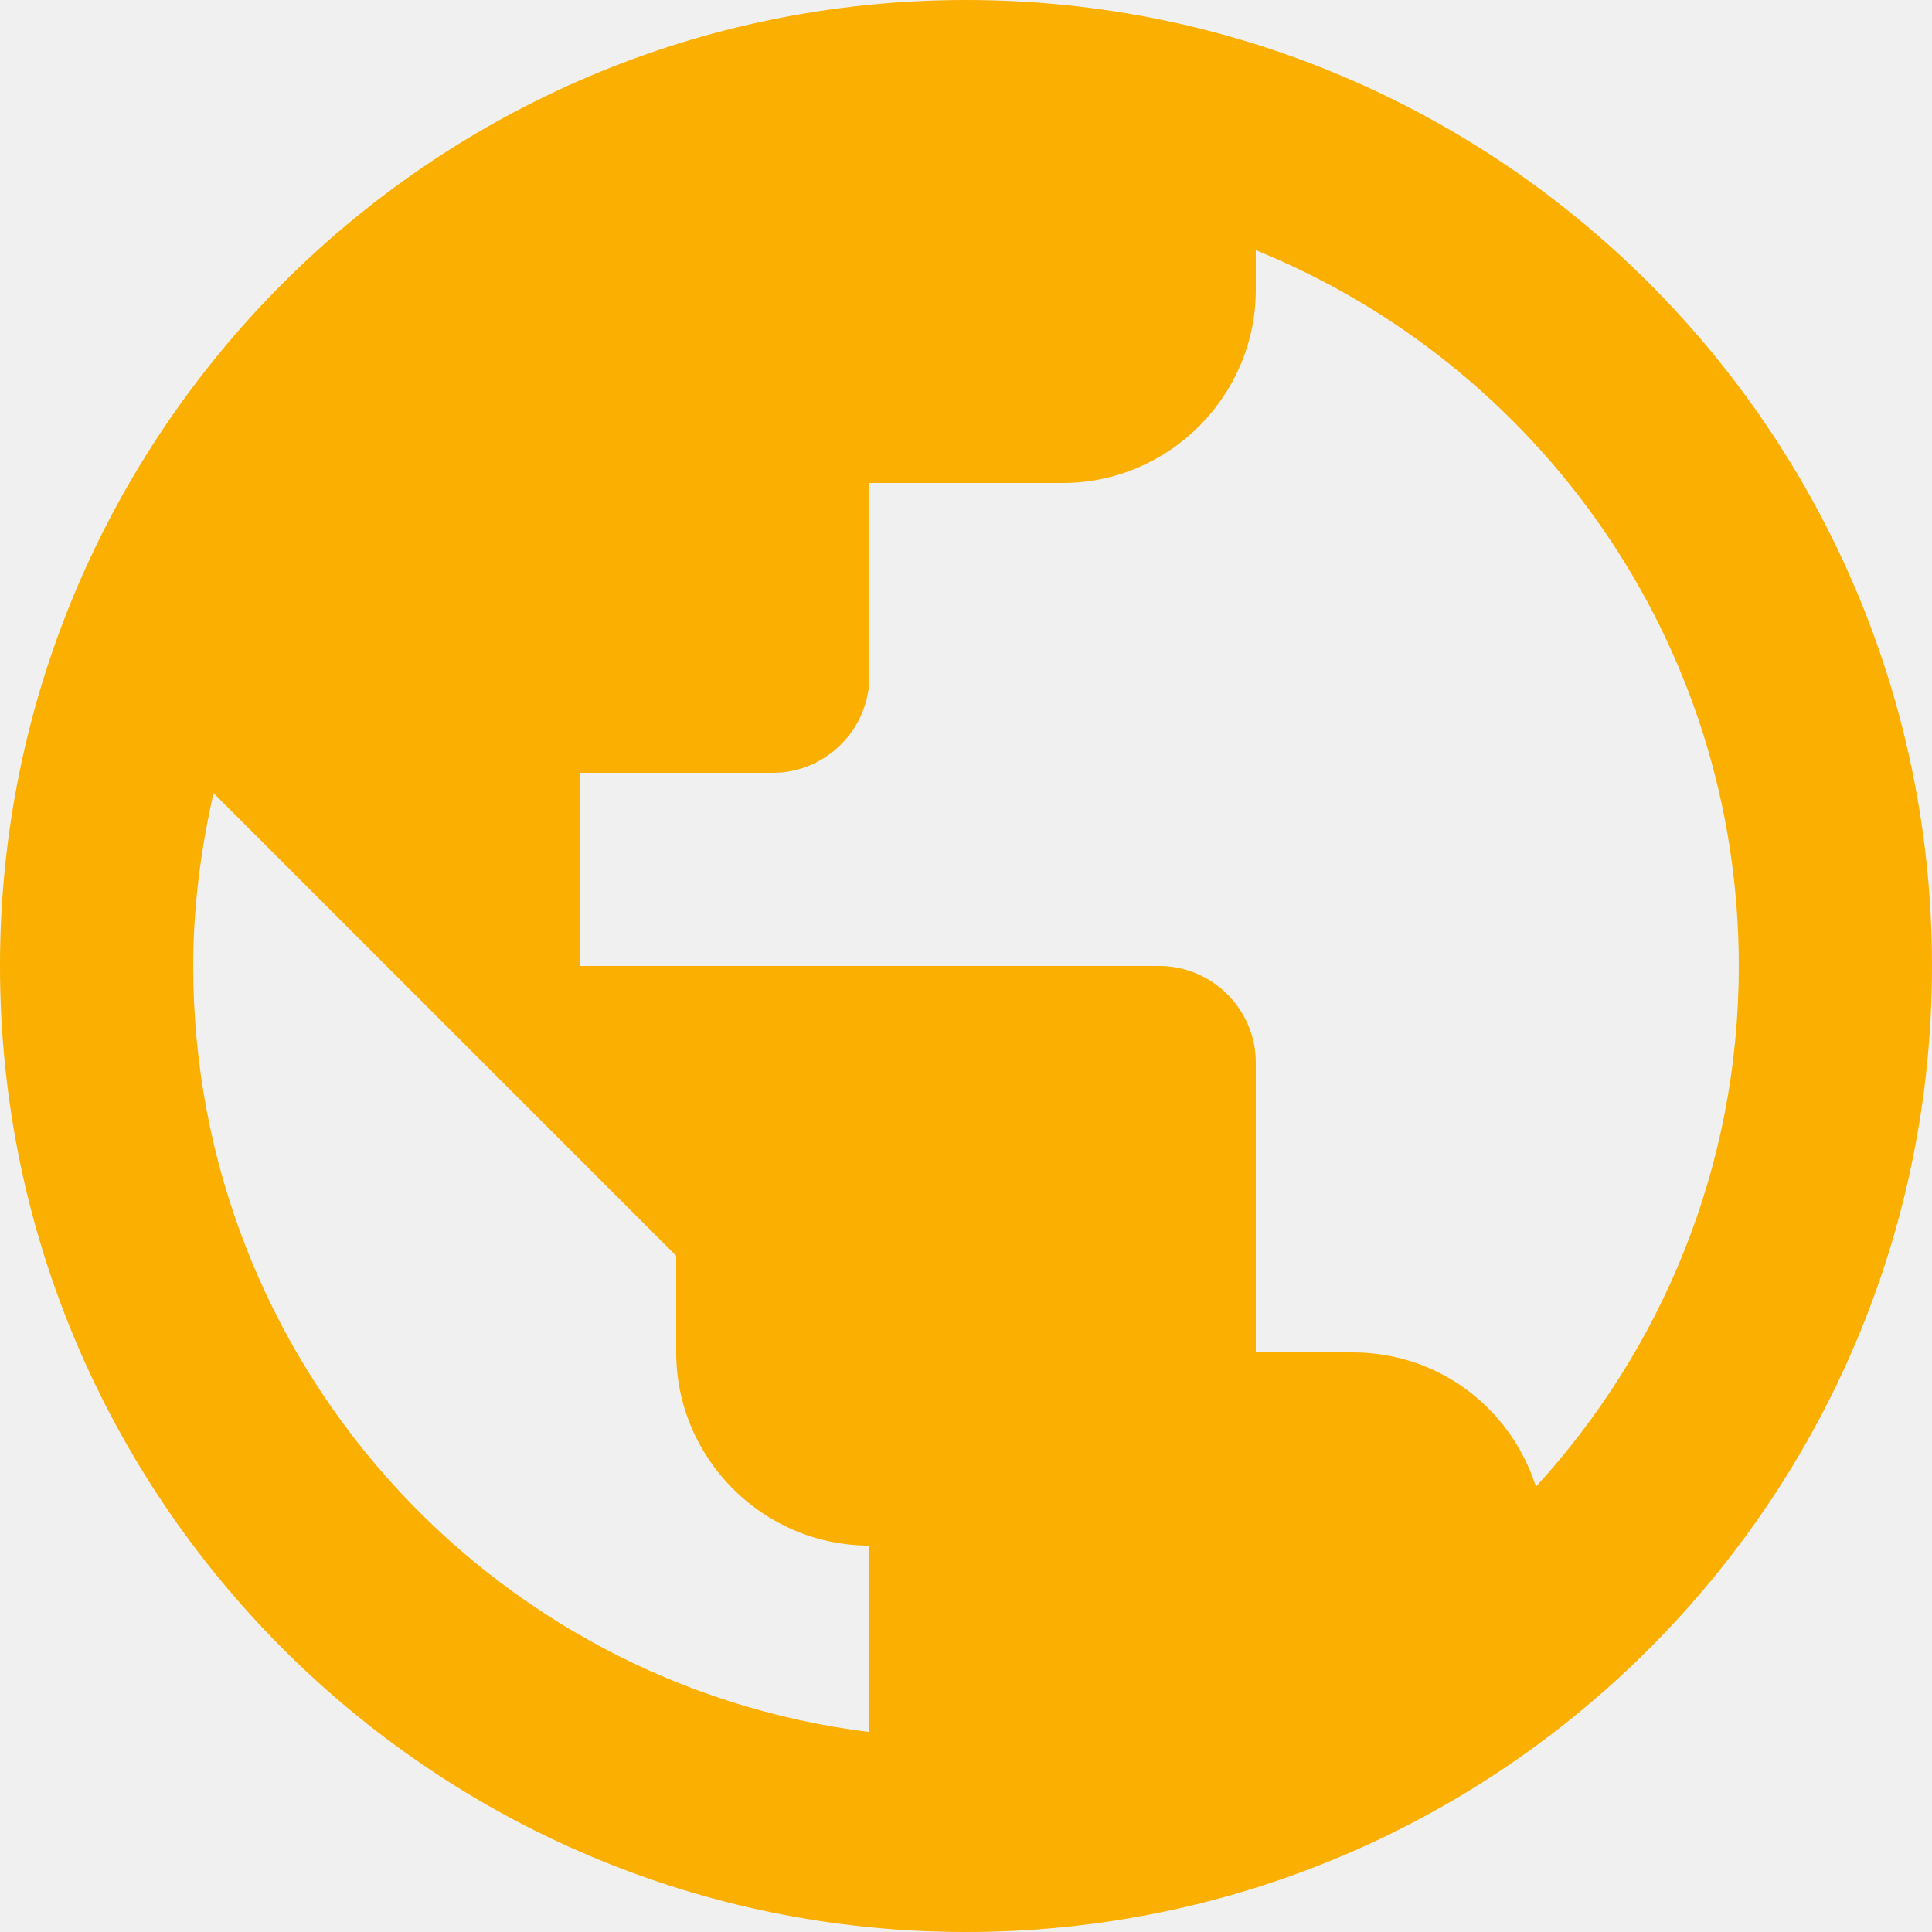
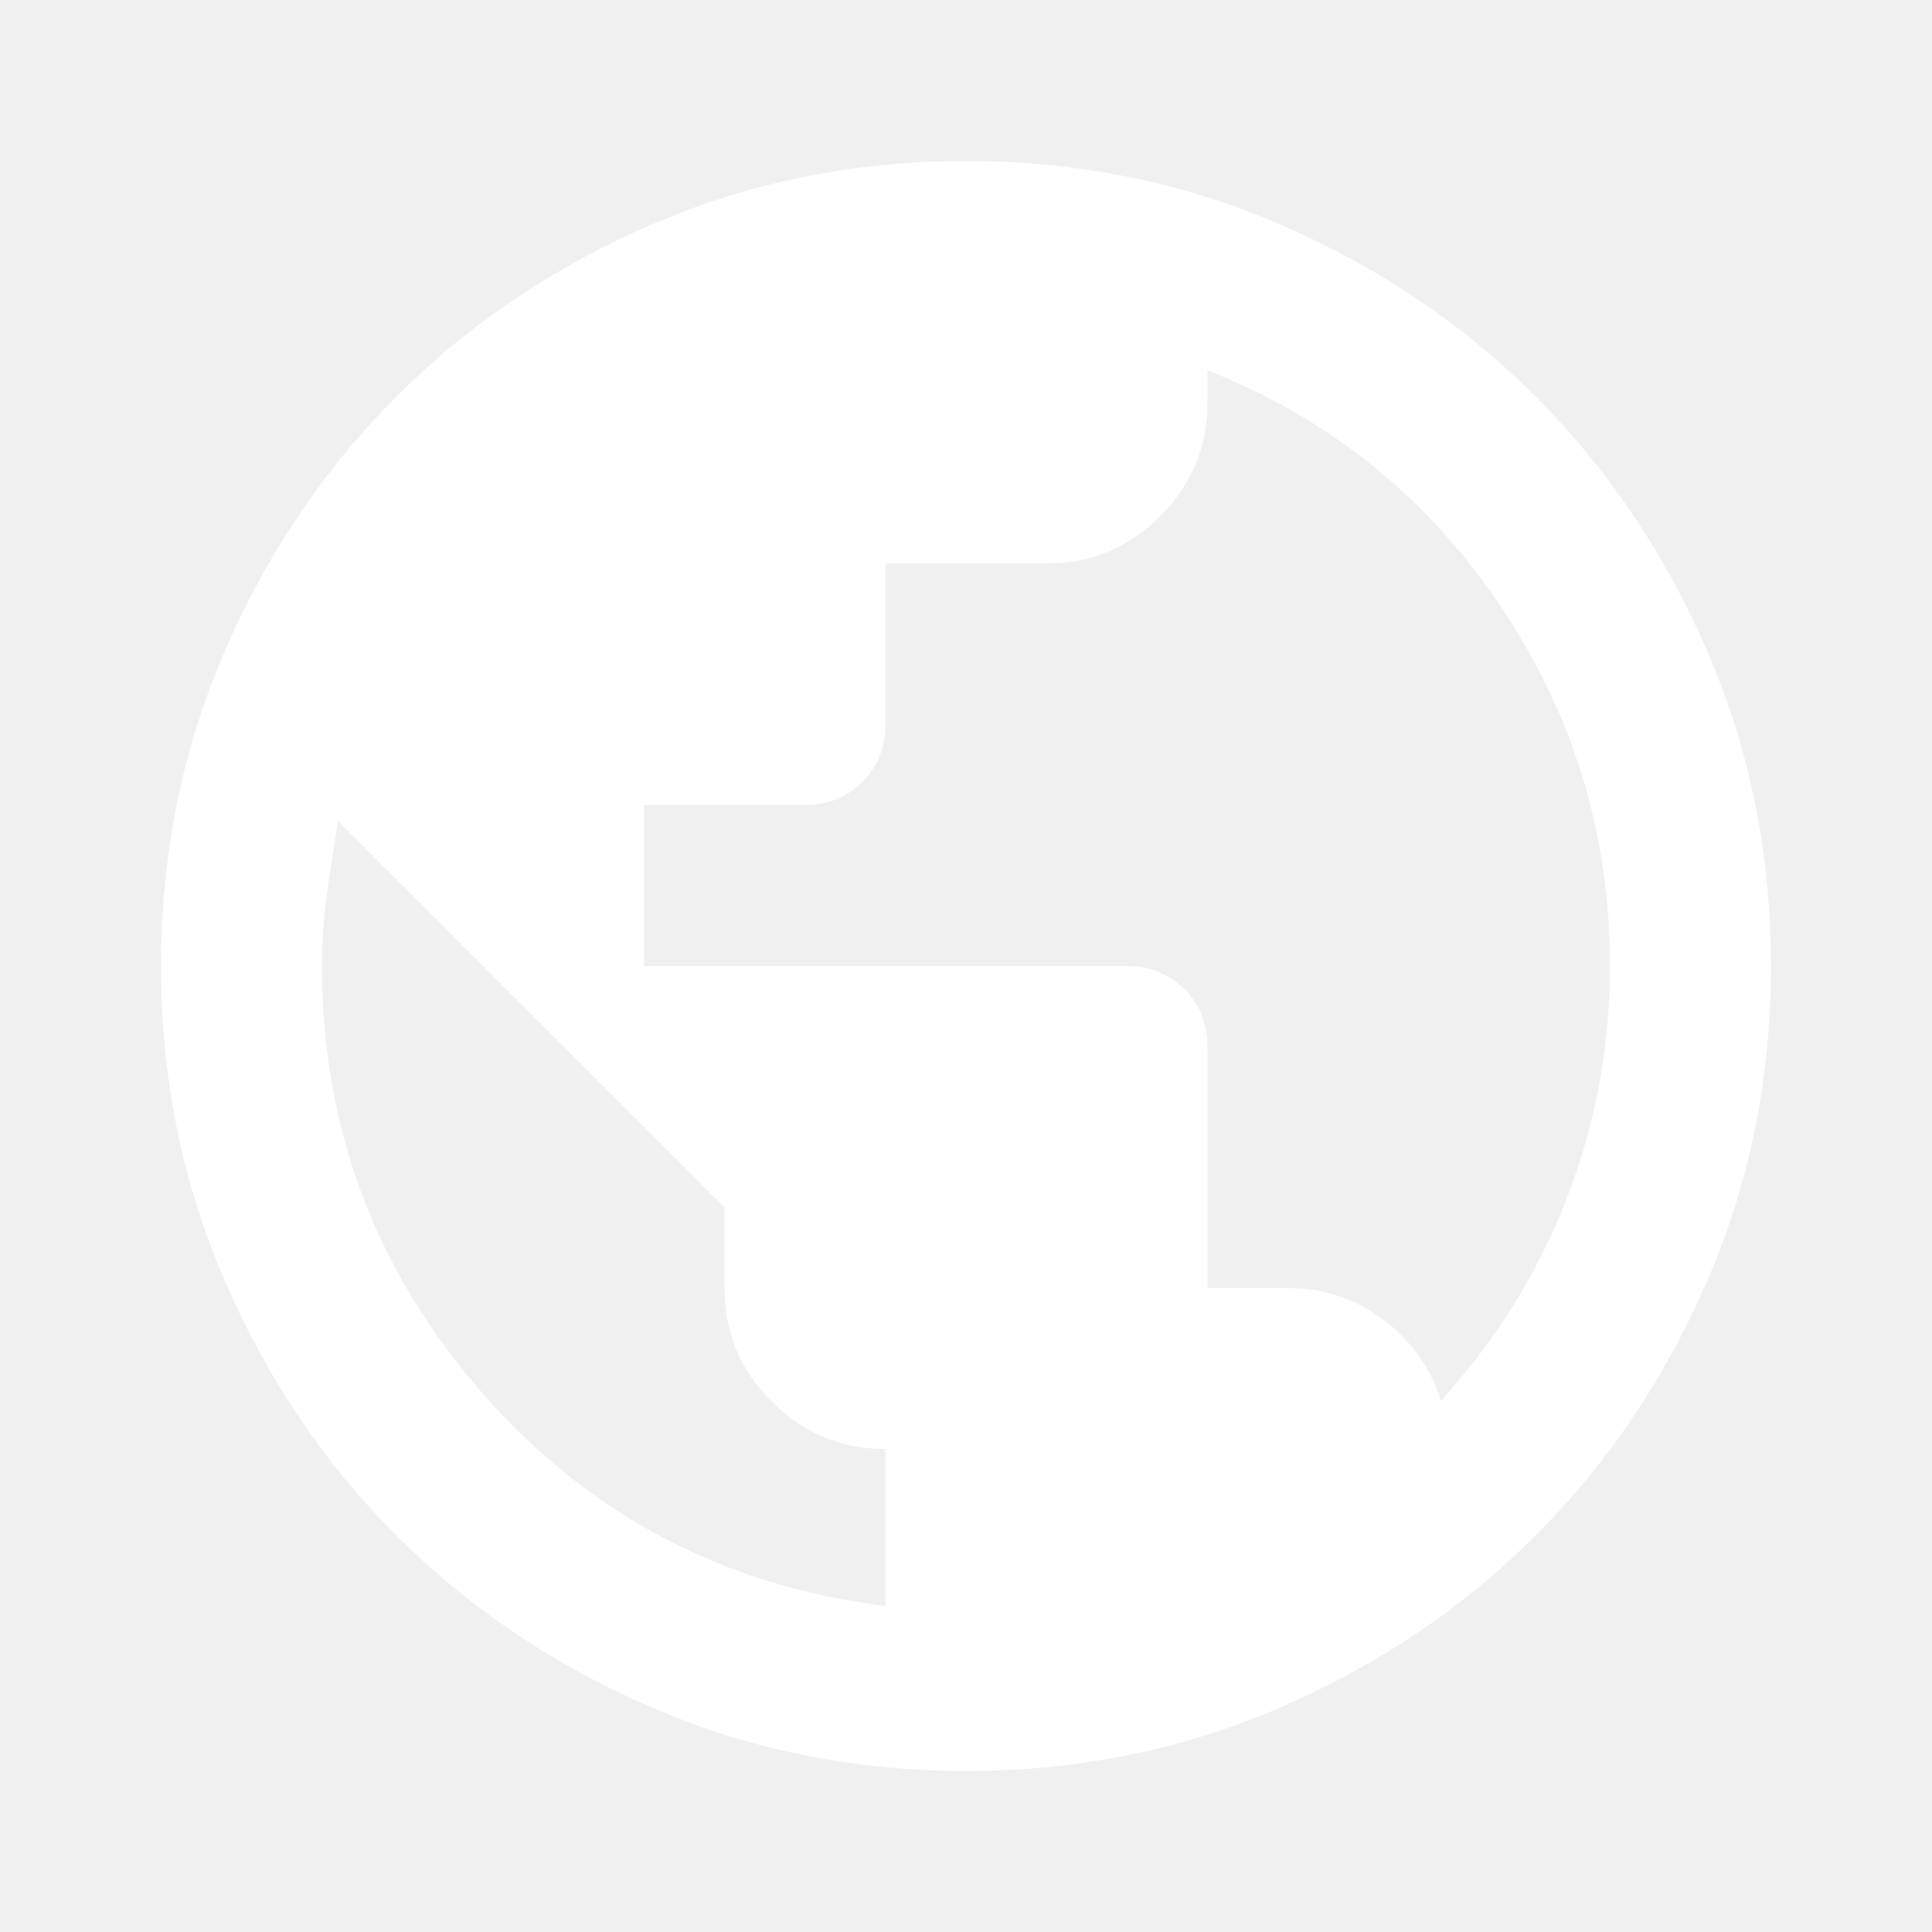
- <svg xmlns="http://www.w3.org/2000/svg" width="20" height="20" viewBox="0 0 20 20" fill="none">
-   <path d="M10 0C4.48 0 0 4.48 0 10C0 15.52 4.48 20 10 20C15.52 20 20 15.52 20 10C20 4.48 15.52 0 10 0ZM9 17.93C5.05 17.44 2 14.08 2 10C2 9.38 2.08 8.79 2.21 8.21L7 13V14C7 15.1 7.9 16 9 16V17.93ZM15.9 15.39C15.64 14.58 14.9 14 14 14H13V11C13 10.45 12.55 10 12 10H6V8H8C8.55 8 9 7.55 9 7V5H11C12.1 5 13 4.1 13 3V2.59C15.93 3.78 18 6.65 18 10C18 12.08 17.2 13.97 15.9 15.39Z" fill="#FBAF00" />
+ <svg xmlns="http://www.w3.org/2000/svg" height="24px" viewBox="0 -960 960 960" width="24px" fill="#FFFFFF">
+   <path d="M324-111.5Q251-143 197-197t-85.5-127Q80-397 80-480t31.5-156Q143-709 197-763t127-85.5Q397-880 480-880t156 31.5Q709-817 763-763t85.5 127Q880-563 880-480t-31.5 156Q817-251 763-197t-127 85.5Q563-80 480-80t-156-31.5ZM440-162v-78q-33 0-56.5-23.5T360-320v-40L168-552q-3 18-5.5 36t-2.5 36q0 121 79.5 212T440-162Zm276-102q41-45 62.5-100.5T800-480q0-98-54.5-179T600-776v16q0 33-23.5 56.5T520-680h-80v80q0 17-11.5 28.5T400-560h-80v80h240q17 0 28.5 11.5T600-440v120h40q26 0 47 15.5t29 40.5Z" />
</svg>
